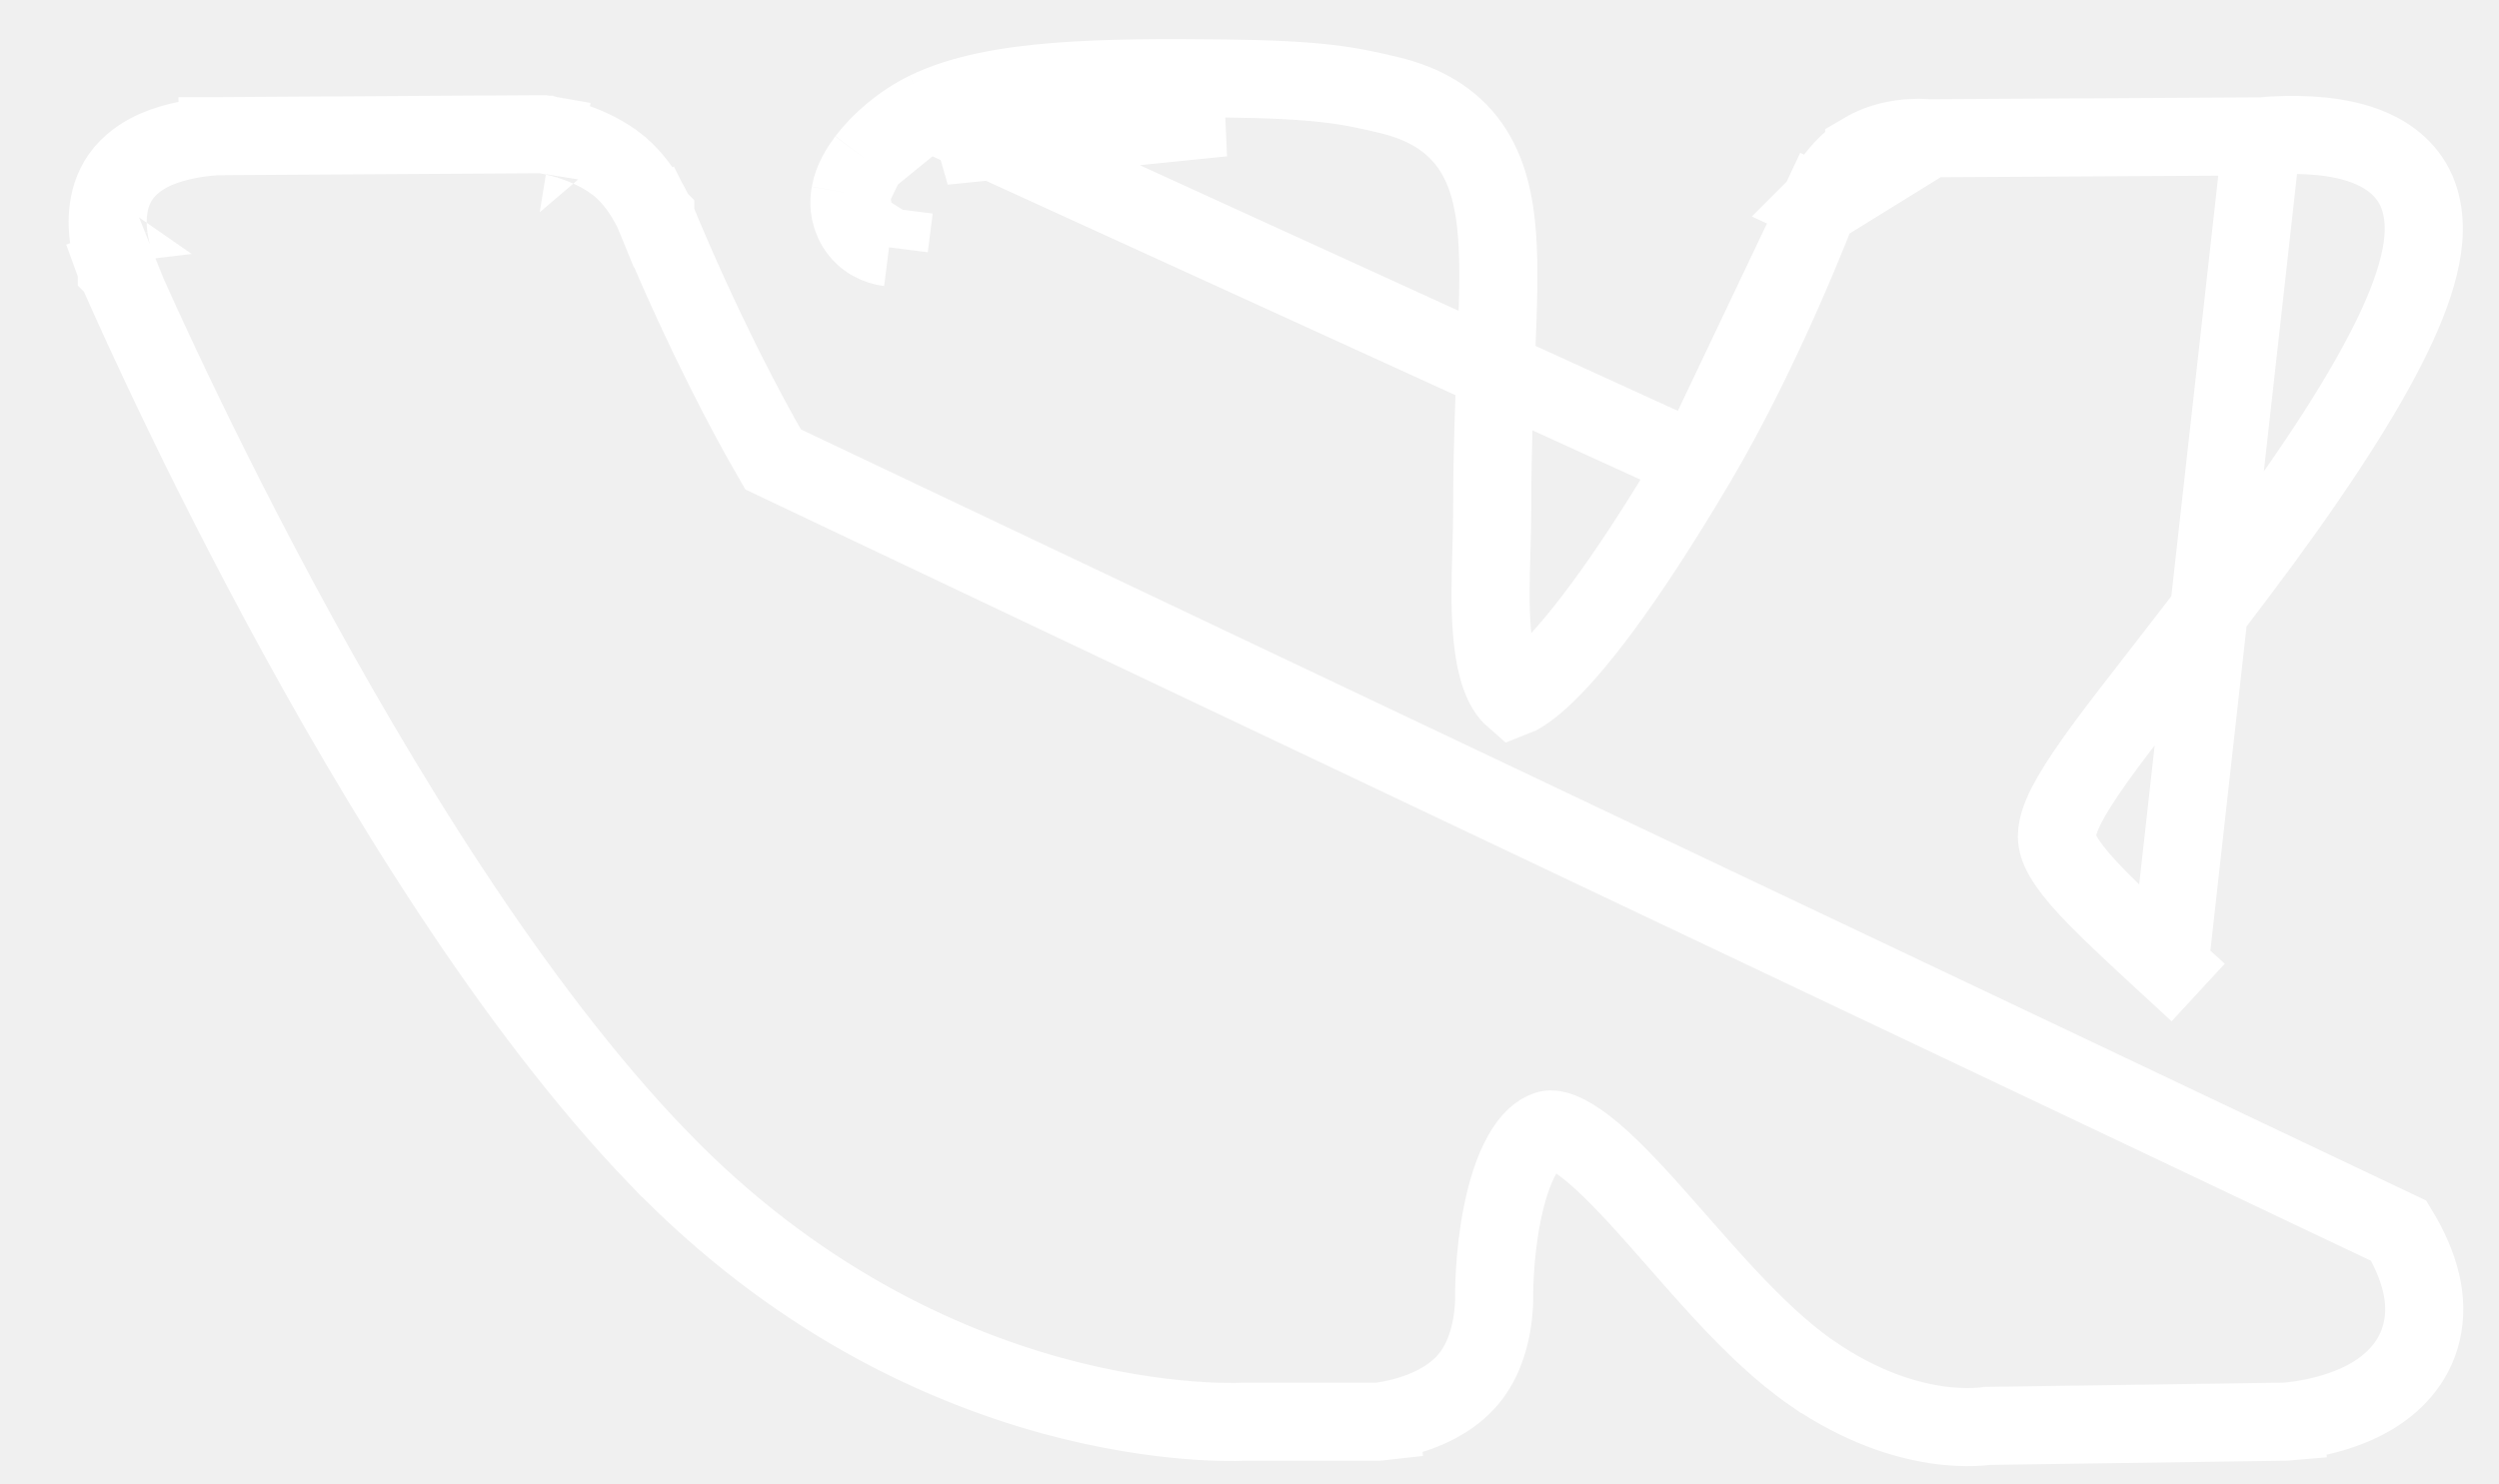
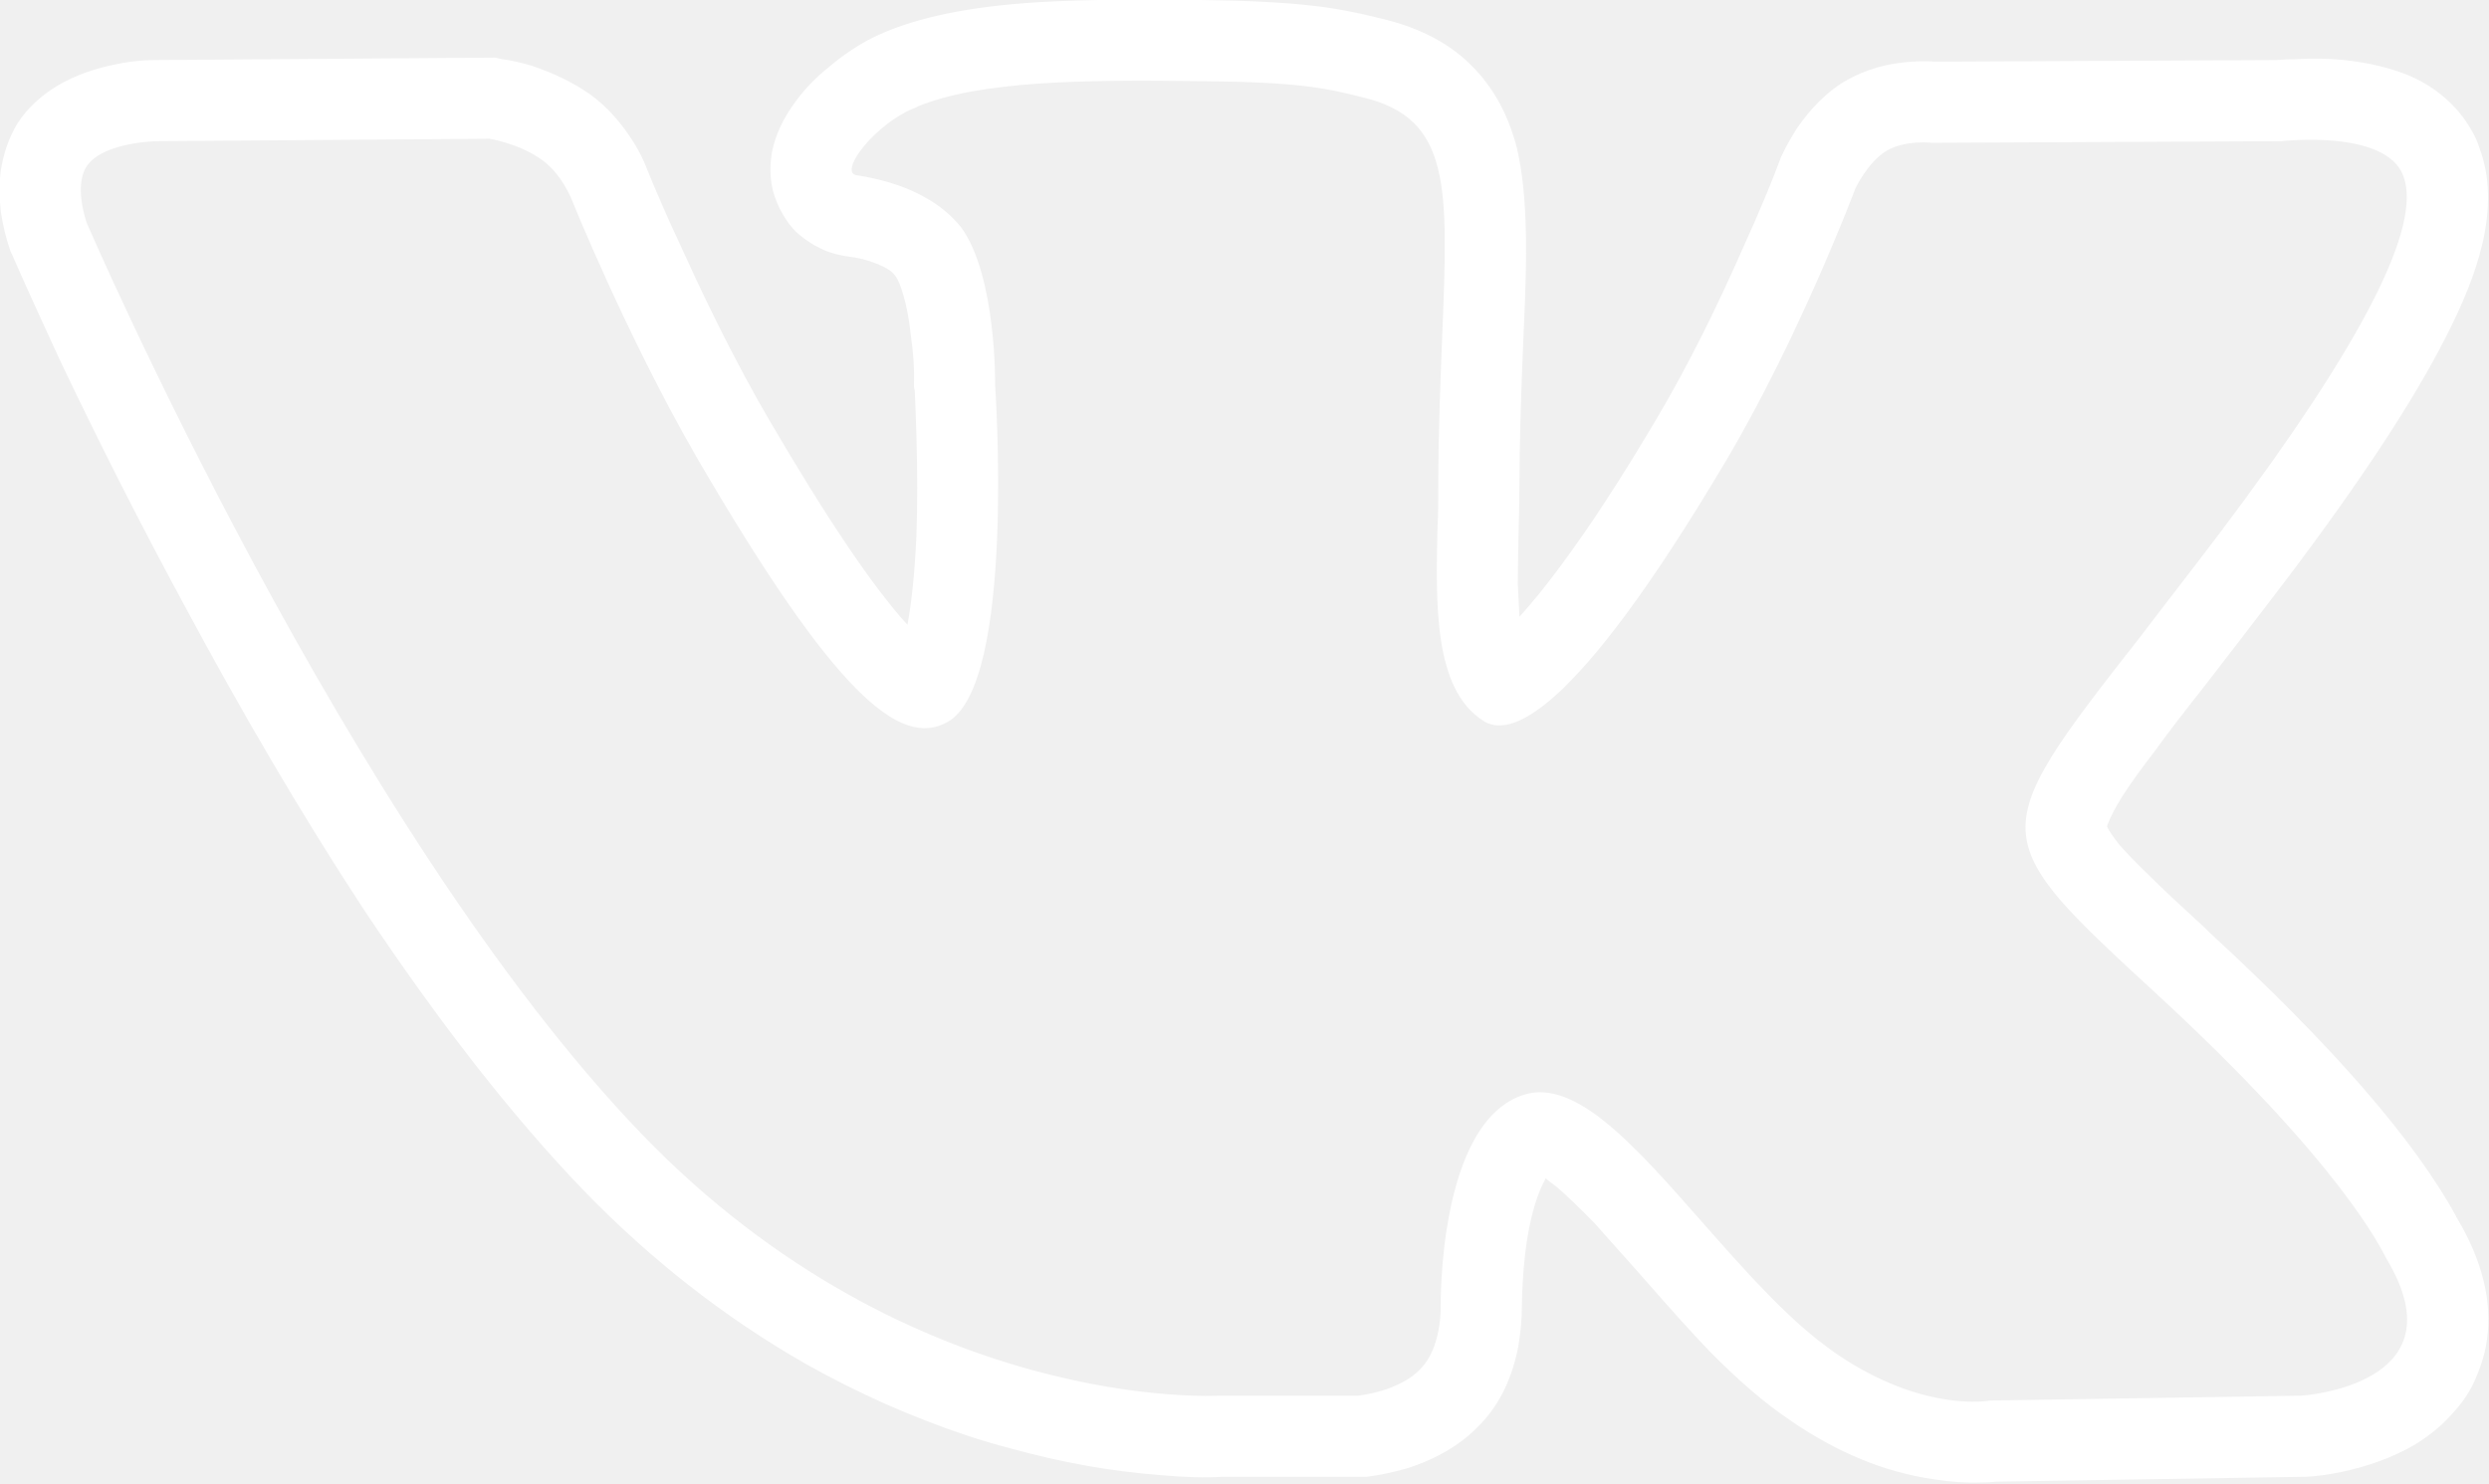
- <svg xmlns="http://www.w3.org/2000/svg" width="32" height="19" viewBox="0 0 32 19" fill="none">
-   <path d="M28.964 1.747C28.975 1.746 28.989 1.744 29.006 1.743C29.047 1.739 29.106 1.735 29.177 1.732C29.316 1.726 29.509 1.725 29.715 1.745C29.915 1.765 30.157 1.807 30.377 1.906C30.598 2.004 30.852 2.185 30.967 2.504C31.071 2.789 31.047 3.105 30.974 3.405C30.899 3.712 30.759 4.059 30.565 4.44C30.177 5.203 29.54 6.171 28.652 7.348M28.964 1.747L27.779 12.375L27.44 12.742L27.779 12.375L27.746 12.345C27.149 11.792 26.769 11.441 26.543 11.149C26.335 10.881 26.321 10.746 26.351 10.605C26.396 10.392 26.565 10.089 26.97 9.54C27.169 9.272 27.396 8.979 27.665 8.634C27.945 8.272 28.271 7.854 28.652 7.348M28.964 1.747L24.707 1.771M28.964 1.747L24.707 1.771M28.652 7.348L28.253 7.047L28.652 7.348C28.652 7.348 28.652 7.348 28.652 7.348ZM1.955 3.253C1.496 3.45 1.496 3.45 1.496 3.45L1.496 3.451L1.497 3.452L1.499 3.456L1.506 3.473L1.534 3.538C1.559 3.595 1.596 3.678 1.644 3.785C1.74 4 1.881 4.309 2.061 4.691C2.421 5.456 2.94 6.515 3.573 7.694C4.833 10.039 6.568 12.898 8.432 14.832L8.433 14.832C10.171 16.634 12.033 17.48 13.465 17.875C14.18 18.071 14.788 18.155 15.221 18.19C15.438 18.208 15.611 18.213 15.732 18.213C15.793 18.214 15.841 18.213 15.875 18.212C15.892 18.211 15.905 18.211 15.915 18.21L15.916 18.21H17.617H17.644L17.671 18.207L17.617 17.71C17.671 18.207 17.672 18.207 17.672 18.207L17.672 18.207L17.672 18.207L17.674 18.207L17.677 18.207L17.685 18.206L17.711 18.202C17.731 18.199 17.759 18.195 17.793 18.189C17.86 18.176 17.951 18.156 18.055 18.124C18.246 18.066 18.54 17.949 18.762 17.712C18.984 17.477 19.065 17.173 19.099 16.987C19.117 16.885 19.126 16.795 19.13 16.73C19.131 16.697 19.132 16.67 19.133 16.649L19.133 16.624L19.133 16.616L19.133 16.613L19.133 16.613L19.133 16.613L19.133 16.613L19.133 16.611L19.133 16.61L19.133 16.595C19.133 16.581 19.133 16.559 19.133 16.53C19.134 16.473 19.137 16.39 19.143 16.288C19.155 16.083 19.183 15.811 19.239 15.533C19.296 15.252 19.379 14.99 19.49 14.792C19.601 14.593 19.714 14.504 19.816 14.472L19.816 14.472C19.854 14.46 19.966 14.449 20.221 14.626C20.467 14.798 20.746 15.078 21.069 15.435C21.192 15.571 21.326 15.724 21.466 15.883C21.666 16.112 21.878 16.352 22.078 16.568C22.43 16.947 22.813 17.322 23.217 17.599L23.218 17.599C23.824 18.013 24.372 18.184 24.783 18.247C24.987 18.278 25.156 18.282 25.279 18.278C25.34 18.276 25.39 18.271 25.427 18.267C25.434 18.266 25.441 18.265 25.447 18.264L29.241 18.21L29.253 18.21L29.265 18.209L29.234 17.71C29.265 18.209 29.265 18.209 29.265 18.209L29.266 18.209L29.267 18.209L29.27 18.209L29.277 18.209L29.301 18.207C29.32 18.205 29.347 18.202 29.379 18.198C29.443 18.191 29.532 18.177 29.634 18.156C29.833 18.114 30.114 18.036 30.372 17.883C30.632 17.728 30.914 17.469 31.01 17.059C31.105 16.654 30.991 16.217 30.717 15.764L9.899 5.884C9.473 5.149 9.096 4.372 8.824 3.775C8.688 3.478 8.58 3.226 8.505 3.05C8.468 2.962 8.439 2.893 8.42 2.846L8.398 2.793L8.393 2.779L8.392 2.776L8.392 2.776L8.392 2.776L8.392 2.776L8.39 2.772L7.927 2.961C8.39 2.772 8.39 2.772 8.39 2.772L8.39 2.772L8.39 2.771L8.389 2.77L8.388 2.768L8.386 2.762L8.378 2.745C8.372 2.731 8.364 2.713 8.354 2.691C8.333 2.648 8.302 2.59 8.263 2.525C8.188 2.402 8.059 2.221 7.871 2.082L7.871 2.082L7.869 2.081C7.668 1.933 7.443 1.847 7.287 1.798C7.206 1.773 7.135 1.755 7.084 1.744C7.058 1.738 7.037 1.734 7.021 1.731L7.001 1.728L6.995 1.726L6.992 1.726L6.991 1.726L6.991 1.726L6.991 1.726C6.991 1.726 6.99 1.726 6.911 2.219L6.99 1.726L6.95 1.719L6.908 1.719L2.81 1.744L2.81 1.744L2.799 1.744L2.813 2.244C2.799 1.744 2.799 1.744 2.799 1.744L2.799 1.744L2.798 1.744L2.797 1.744L2.794 1.745L2.785 1.745L2.757 1.746C2.735 1.748 2.704 1.75 2.666 1.753C2.592 1.76 2.489 1.773 2.376 1.797C2.264 1.82 2.13 1.856 1.998 1.913C1.87 1.969 1.715 2.059 1.591 2.205C1.342 2.499 1.37 2.877 1.393 3.046C1.408 3.152 1.43 3.244 1.449 3.309C1.458 3.342 1.467 3.369 1.473 3.389L1.482 3.414L1.485 3.422L1.486 3.425L1.487 3.427L1.487 3.427L1.487 3.427C1.487 3.428 1.487 3.428 1.955 3.253ZM1.955 3.253L1.496 3.45L1.491 3.439L1.487 3.428L1.955 3.253ZM24.707 1.771C24.693 1.77 24.676 1.769 24.656 1.768C24.607 1.765 24.54 1.764 24.462 1.769C24.316 1.779 24.087 1.813 23.872 1.94L23.872 1.941C23.662 2.066 23.517 2.252 23.436 2.372C23.392 2.437 23.358 2.496 23.334 2.539C23.322 2.561 23.313 2.579 23.306 2.593L23.298 2.61L23.295 2.616L23.294 2.619L23.293 2.62L23.293 2.62L23.293 2.62C23.293 2.62 23.293 2.62 23.747 2.83L23.293 2.62L23.285 2.637L23.279 2.654L24.707 1.771ZM21.725 5.922L21.725 5.922C22.165 5.177 22.554 4.361 22.834 3.725C22.974 3.408 23.086 3.139 23.162 2.95C23.201 2.855 23.23 2.78 23.25 2.729L23.272 2.672L23.277 2.658L23.279 2.654L23.279 2.654L23.279 2.654L21.725 5.922ZM21.725 5.922C20.771 7.534 20.131 8.333 19.719 8.704C19.546 8.859 19.436 8.918 19.383 8.938C19.252 8.824 19.146 8.577 19.106 8.103C19.077 7.766 19.087 7.422 19.097 7.067C19.103 6.881 19.108 6.691 19.108 6.498C19.108 5.786 19.133 5.169 19.155 4.629C19.157 4.582 19.159 4.536 19.16 4.491C19.183 3.927 19.201 3.428 19.17 3.013C19.139 2.599 19.056 2.197 18.826 1.868C18.582 1.521 18.226 1.324 17.791 1.219C17.28 1.096 16.898 1.018 15.667 1.005M21.725 5.922L11.866 1.419M11.866 1.419L11.866 1.419C12.321 1.197 12.908 1.097 13.534 1.047C14.168 0.997 14.898 0.996 15.667 1.005M11.866 1.419C11.545 1.576 11.267 1.821 11.096 2.046M11.866 1.419L11.096 2.046M15.667 1.005C15.667 1.005 15.667 1.005 15.667 1.005L15.662 1.505M15.667 1.005C15.667 1.005 15.667 1.005 15.667 1.005L15.662 1.505M15.662 1.505C14.124 1.488 12.821 1.51 12.085 1.868L15.662 1.505ZM11.096 2.046C11.019 2.149 10.919 2.302 10.887 2.479M11.096 2.046L10.887 2.479M10.887 2.479C10.871 2.57 10.861 2.735 10.961 2.899M10.887 2.479L10.961 2.899M10.961 2.899C11.072 3.082 11.25 3.151 11.384 3.168M10.961 2.899L11.384 3.168M11.384 3.168L11.447 2.672L11.384 3.168Z" stroke="white" />
+ <svg xmlns="http://www.w3.org/2000/svg" width="30.665" height="18.277" viewBox="0 0 30.665 18.277" fill="none">
+   <defs />
+   <path id="Vector" d="M15.02 17.2L16.73 17.2C16.73 17.2 17.25 17.15 17.51 16.86C17.76 16.6 17.75 16.11 17.75 16.11C17.75 16.11 17.71 13.82 18.78 13.49C19.83 13.16 21.18 15.7 22.62 16.68C23.7 17.42 24.52 17.26 24.52 17.26L28.35 17.2C28.35 17.2 30.35 17.08 29.4 15.51C29.33 15.38 28.85 14.35 26.56 12.24C24.16 10.02 24.48 10.38 27.37 6.54C29.13 4.2 29.84 2.78 29.61 2.17C29.4 1.59 28.11 1.74 28.11 1.74L23.8 1.76C23.8 1.76 23.48 1.72 23.24 1.86C23.01 2 22.86 2.32 22.86 2.32C22.86 2.32 22.18 4.13 21.27 5.67C19.35 8.91 18.58 9.09 18.27 8.88C17.54 8.41 17.72 7 17.72 5.99C17.72 2.85 18.2 1.54 16.79 1.2C16.32 1.08 15.98 1.01 14.78 1C13.24 0.98 11.94 1 11.2 1.36C10.71 1.6 10.33 2.14 10.56 2.16C10.85 2.2 11.49 2.34 11.84 2.8C12.28 3.4 12.26 4.75 12.26 4.75C12.26 4.75 12.52 8.44 11.67 8.9C11.09 9.22 10.29 8.57 8.58 5.63C7.71 4.12 7.04 2.45 7.04 2.45C7.04 2.45 6.92 2.15 6.69 1.98C6.41 1.77 6.03 1.71 6.03 1.71L1.93 1.74C1.93 1.74 1.31 1.75 1.09 2.02C0.89 2.26 1.07 2.75 1.07 2.75C1.07 2.75 4.28 10.21 7.91 13.98C11.24 17.43 15.02 17.2 15.02 17.2Z" fill="#54483C" fill-opacity="0" fill-rule="nonzero" />
+   <path id="Vector" d="M15.05 18.2L16.79 18.2L16.84 18.2Q17.07 18.17 17.32 18.1Q17.9 17.92 18.25 17.54L18.25 17.54Q18.6 17.17 18.71 16.57Q18.75 16.32 18.75 16.09Q18.75 15.99 18.76 15.81Q18.78 15.44 18.84 15.13Q18.92 14.74 19.04 14.53Q19.04 14.53 19.04 14.52Q19.1 14.57 19.17 14.62Q19.37 14.79 19.65 15.08Q19.83 15.28 20.22 15.72Q20.77 16.35 21.06 16.65Q21.59 17.19 22.05 17.5Q22.92 18.1 23.82 18.23Q24.13 18.28 24.41 18.27Q24.51 18.27 24.6 18.26L28.39 18.2L28.41 18.2Q28.61 18.19 28.85 18.14Q29.36 18.03 29.74 17.81Q30.04 17.63 30.25 17.38Q30.41 17.2 30.5 16.99Q30.57 16.83 30.61 16.67Q30.63 16.59 30.64 16.51Q30.74 15.8 30.27 15.01Q30.26 15 30.26 14.99Q29.49 13.58 27.23 11.5Q27.21 11.48 27.17 11.44Q26.7 11.01 26.52 10.83Q26.25 10.57 26.11 10.41Q26 10.27 25.96 10.19Q25.96 10.17 25.97 10.15Q26.02 10.02 26.15 9.81Q26.29 9.59 26.56 9.24Q26.73 9 27.18 8.43Q27.79 7.64 28.17 7.14Q29.53 5.34 30.13 4.16Q30.46 3.52 30.58 3.02Q30.74 2.34 30.55 1.83Q30.51 1.7 30.44 1.59Q30.33 1.4 30.17 1.25Q29.97 1.06 29.7 0.94Q29.35 0.79 28.88 0.74Q28.59 0.71 28.27 0.73Q28.15 0.73 28.05 0.74L23.85 0.76Q23.71 0.75 23.55 0.76Q23.1 0.79 22.75 0.99Q22.74 1 22.73 1Q22.4 1.2 22.14 1.58Q22.03 1.75 21.96 1.9L21.94 1.94L21.93 1.97Q21.77 2.4 21.49 3.02Q20.95 4.25 20.41 5.16Q19.76 6.26 19.23 6.97Q18.95 7.35 18.72 7.6Q18.71 7.43 18.7 7.2Q18.7 6.99 18.71 6.54Q18.72 6.17 18.72 5.99Q18.72 5.29 18.77 4.14Q18.81 3.27 18.8 2.91Q18.79 2.26 18.69 1.83Q18.54 1.24 18.17 0.85Q17.75 0.4 17.02 0.23Q16.55 0.11 16.17 0.07Q15.66 0.01 14.79 0Q13.37 -0.02 12.61 0.04Q11.44 0.13 10.76 0.46Q10.48 0.6 10.22 0.82Q9.98 1.01 9.81 1.24Q9.57 1.56 9.51 1.88Q9.47 2.12 9.52 2.34Q9.56 2.5 9.65 2.65Q9.72 2.77 9.81 2.86Q9.91 2.95 10.03 3.02Q10.1 3.06 10.17 3.09Q10.3 3.14 10.44 3.16Q10.63 3.18 10.8 3.25Q10.98 3.32 11.03 3.4Q11.08 3.46 11.13 3.64Q11.19 3.84 11.22 4.12Q11.27 4.47 11.26 4.73L11.26 4.77L11.27 4.82Q11.28 5.03 11.29 5.36Q11.31 6.03 11.29 6.61Q11.26 7.27 11.18 7.7Q10.54 7 9.45 5.13Q8.93 4.23 8.4 3.06Q8.13 2.48 7.97 2.08L7.97 2.08Q7.91 1.92 7.81 1.76Q7.58 1.39 7.28 1.17Q6.97 0.95 6.55 0.81Q6.35 0.75 6.19 0.73L6.1 0.71L1.92 0.74Q1.66 0.74 1.39 0.8Q0.69 0.95 0.32 1.38L0.32 1.38Q0.26 1.45 0.21 1.53Q0.06 1.78 0.01 2.1Q-0.02 2.34 0.01 2.61Q0.05 2.87 0.13 3.1L0.13 3.1L0.14 3.12L0.15 3.14Q0.36 3.62 0.72 4.4Q1.45 5.94 2.25 7.42Q3.37 9.51 4.47 11.19Q5.88 13.31 7.19 14.67Q8.44 15.96 9.93 16.81Q10.89 17.35 11.91 17.69Q12.18 17.78 12.45 17.85Q13.39 18.11 14.3 18.18Q14.75 18.22 15.05 18.2ZM15.02 17.2L16.73 17.2C16.73 17.2 17.25 17.15 17.51 16.86C17.76 16.6 17.75 16.11 17.75 16.11C17.75 16.11 17.71 13.82 18.78 13.49C19.42 13.29 20.16 14.14 20.97 15.06C21.5 15.66 22.05 16.29 22.62 16.68C23.7 17.42 24.52 17.26 24.52 17.26L28.35 17.2C28.35 17.2 30.35 17.08 29.4 15.51C29.33 15.38 28.85 14.35 26.56 12.24C25.54 11.3 25.02 10.82 24.96 10.29C24.9 9.73 25.38 9.11 26.39 7.82C26.67 7.45 27 7.03 27.37 6.54C29.13 4.2 29.84 2.78 29.61 2.17C29.4 1.59 28.11 1.74 28.11 1.74L23.8 1.76C23.8 1.76 23.48 1.72 23.24 1.86C23.01 2 22.86 2.32 22.86 2.32C22.86 2.32 22.18 4.13 21.27 5.67C19.35 8.91 18.58 9.09 18.27 8.88C17.66 8.49 17.69 7.43 17.71 6.51C17.72 6.33 17.72 6.15 17.72 5.99C17.72 5.27 17.75 4.64 17.77 4.1C17.84 2.3 17.88 1.46 16.79 1.2C16.32 1.08 15.98 1.01 14.78 1C13.32 0.98 12.07 1 11.31 1.31C11.28 1.33 11.24 1.34 11.2 1.36C11.19 1.37 11.17 1.37 11.16 1.38C10.69 1.63 10.34 2.14 10.56 2.16C10.75 2.19 11.1 2.26 11.41 2.44L11.41 2.44C11.57 2.53 11.72 2.65 11.84 2.8C12.28 3.4 12.26 4.75 12.26 4.75C12.26 4.75 12.52 8.44 11.67 8.9C11.09 9.22 10.29 8.57 8.58 5.63C7.71 4.12 7.04 2.45 7.04 2.45C7.04 2.45 6.92 2.15 6.69 1.98C6.41 1.77 6.03 1.71 6.03 1.71L1.93 1.74C1.93 1.74 1.31 1.75 1.09 2.02C0.89 2.26 1.07 2.75 1.07 2.75C1.07 2.75 4.28 10.21 7.91 13.98C11.24 17.43 15.02 17.2 15.02 17.2ZM10.7 1.17Q10.69 1.17 10.69 1.17Q10.69 1.17 10.7 1.17Z" fill="#FFFFFF" fill-opacity="1" fill-rule="evenodd" />
</svg>
